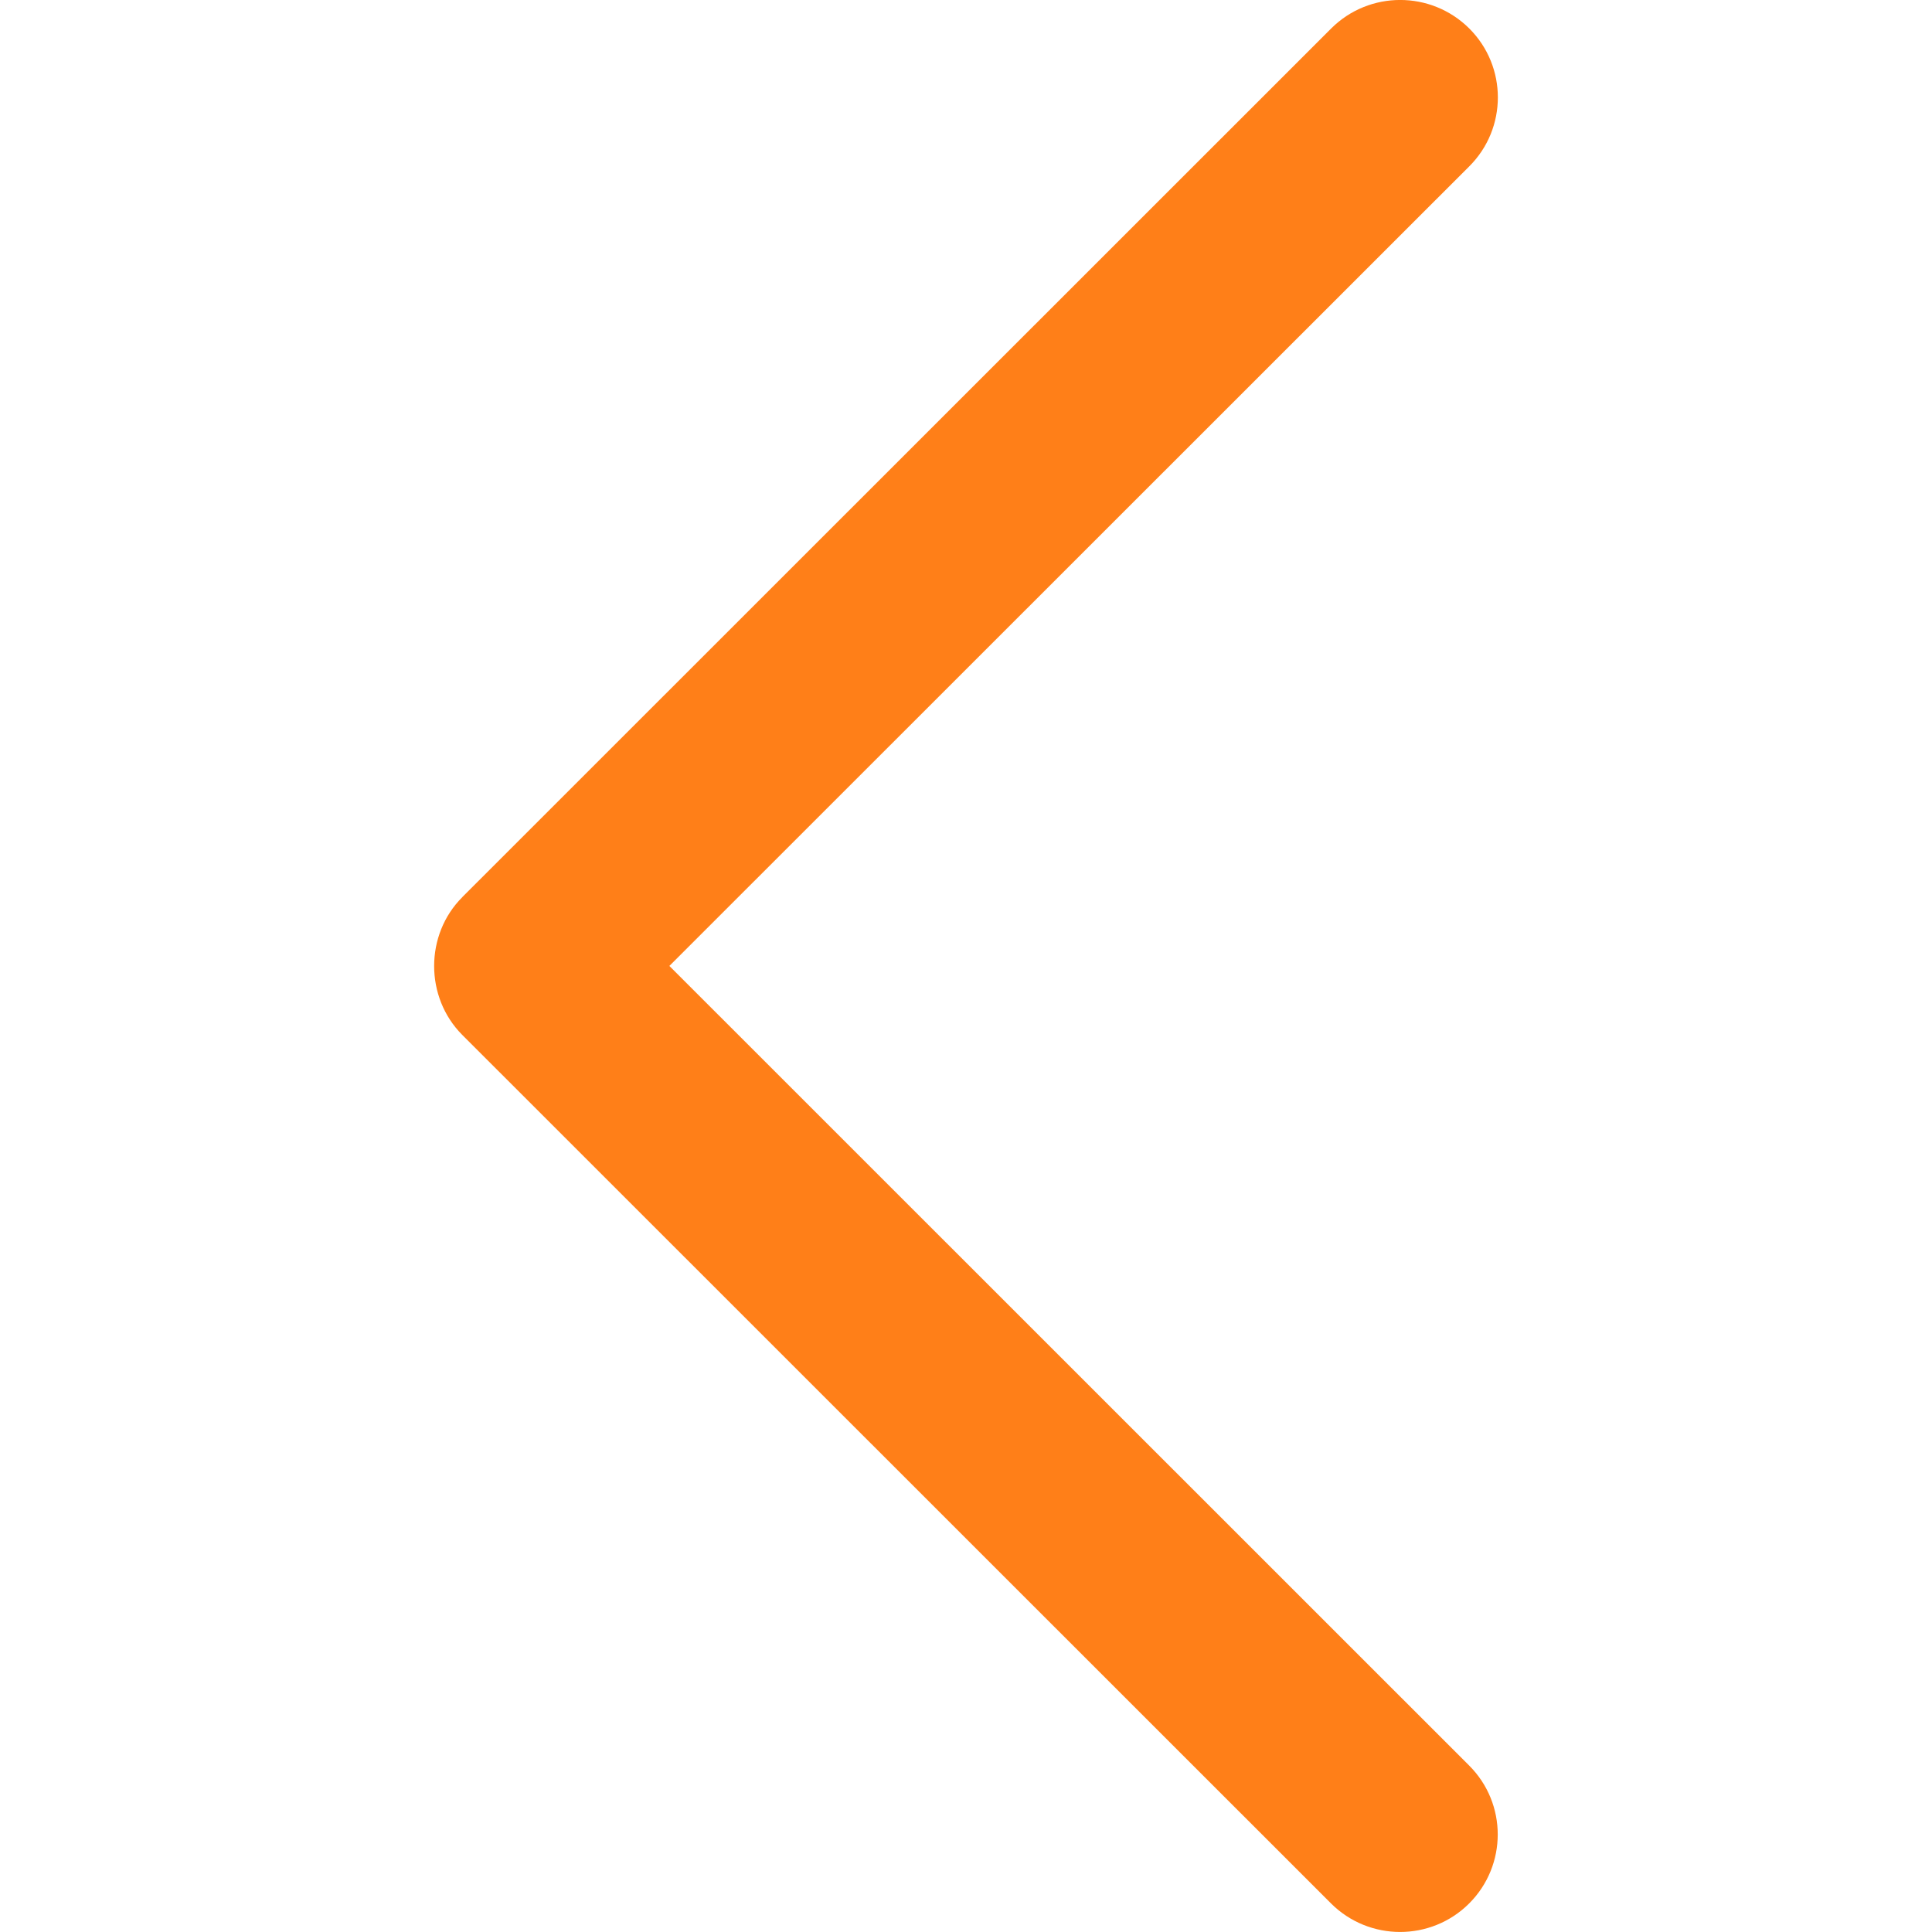
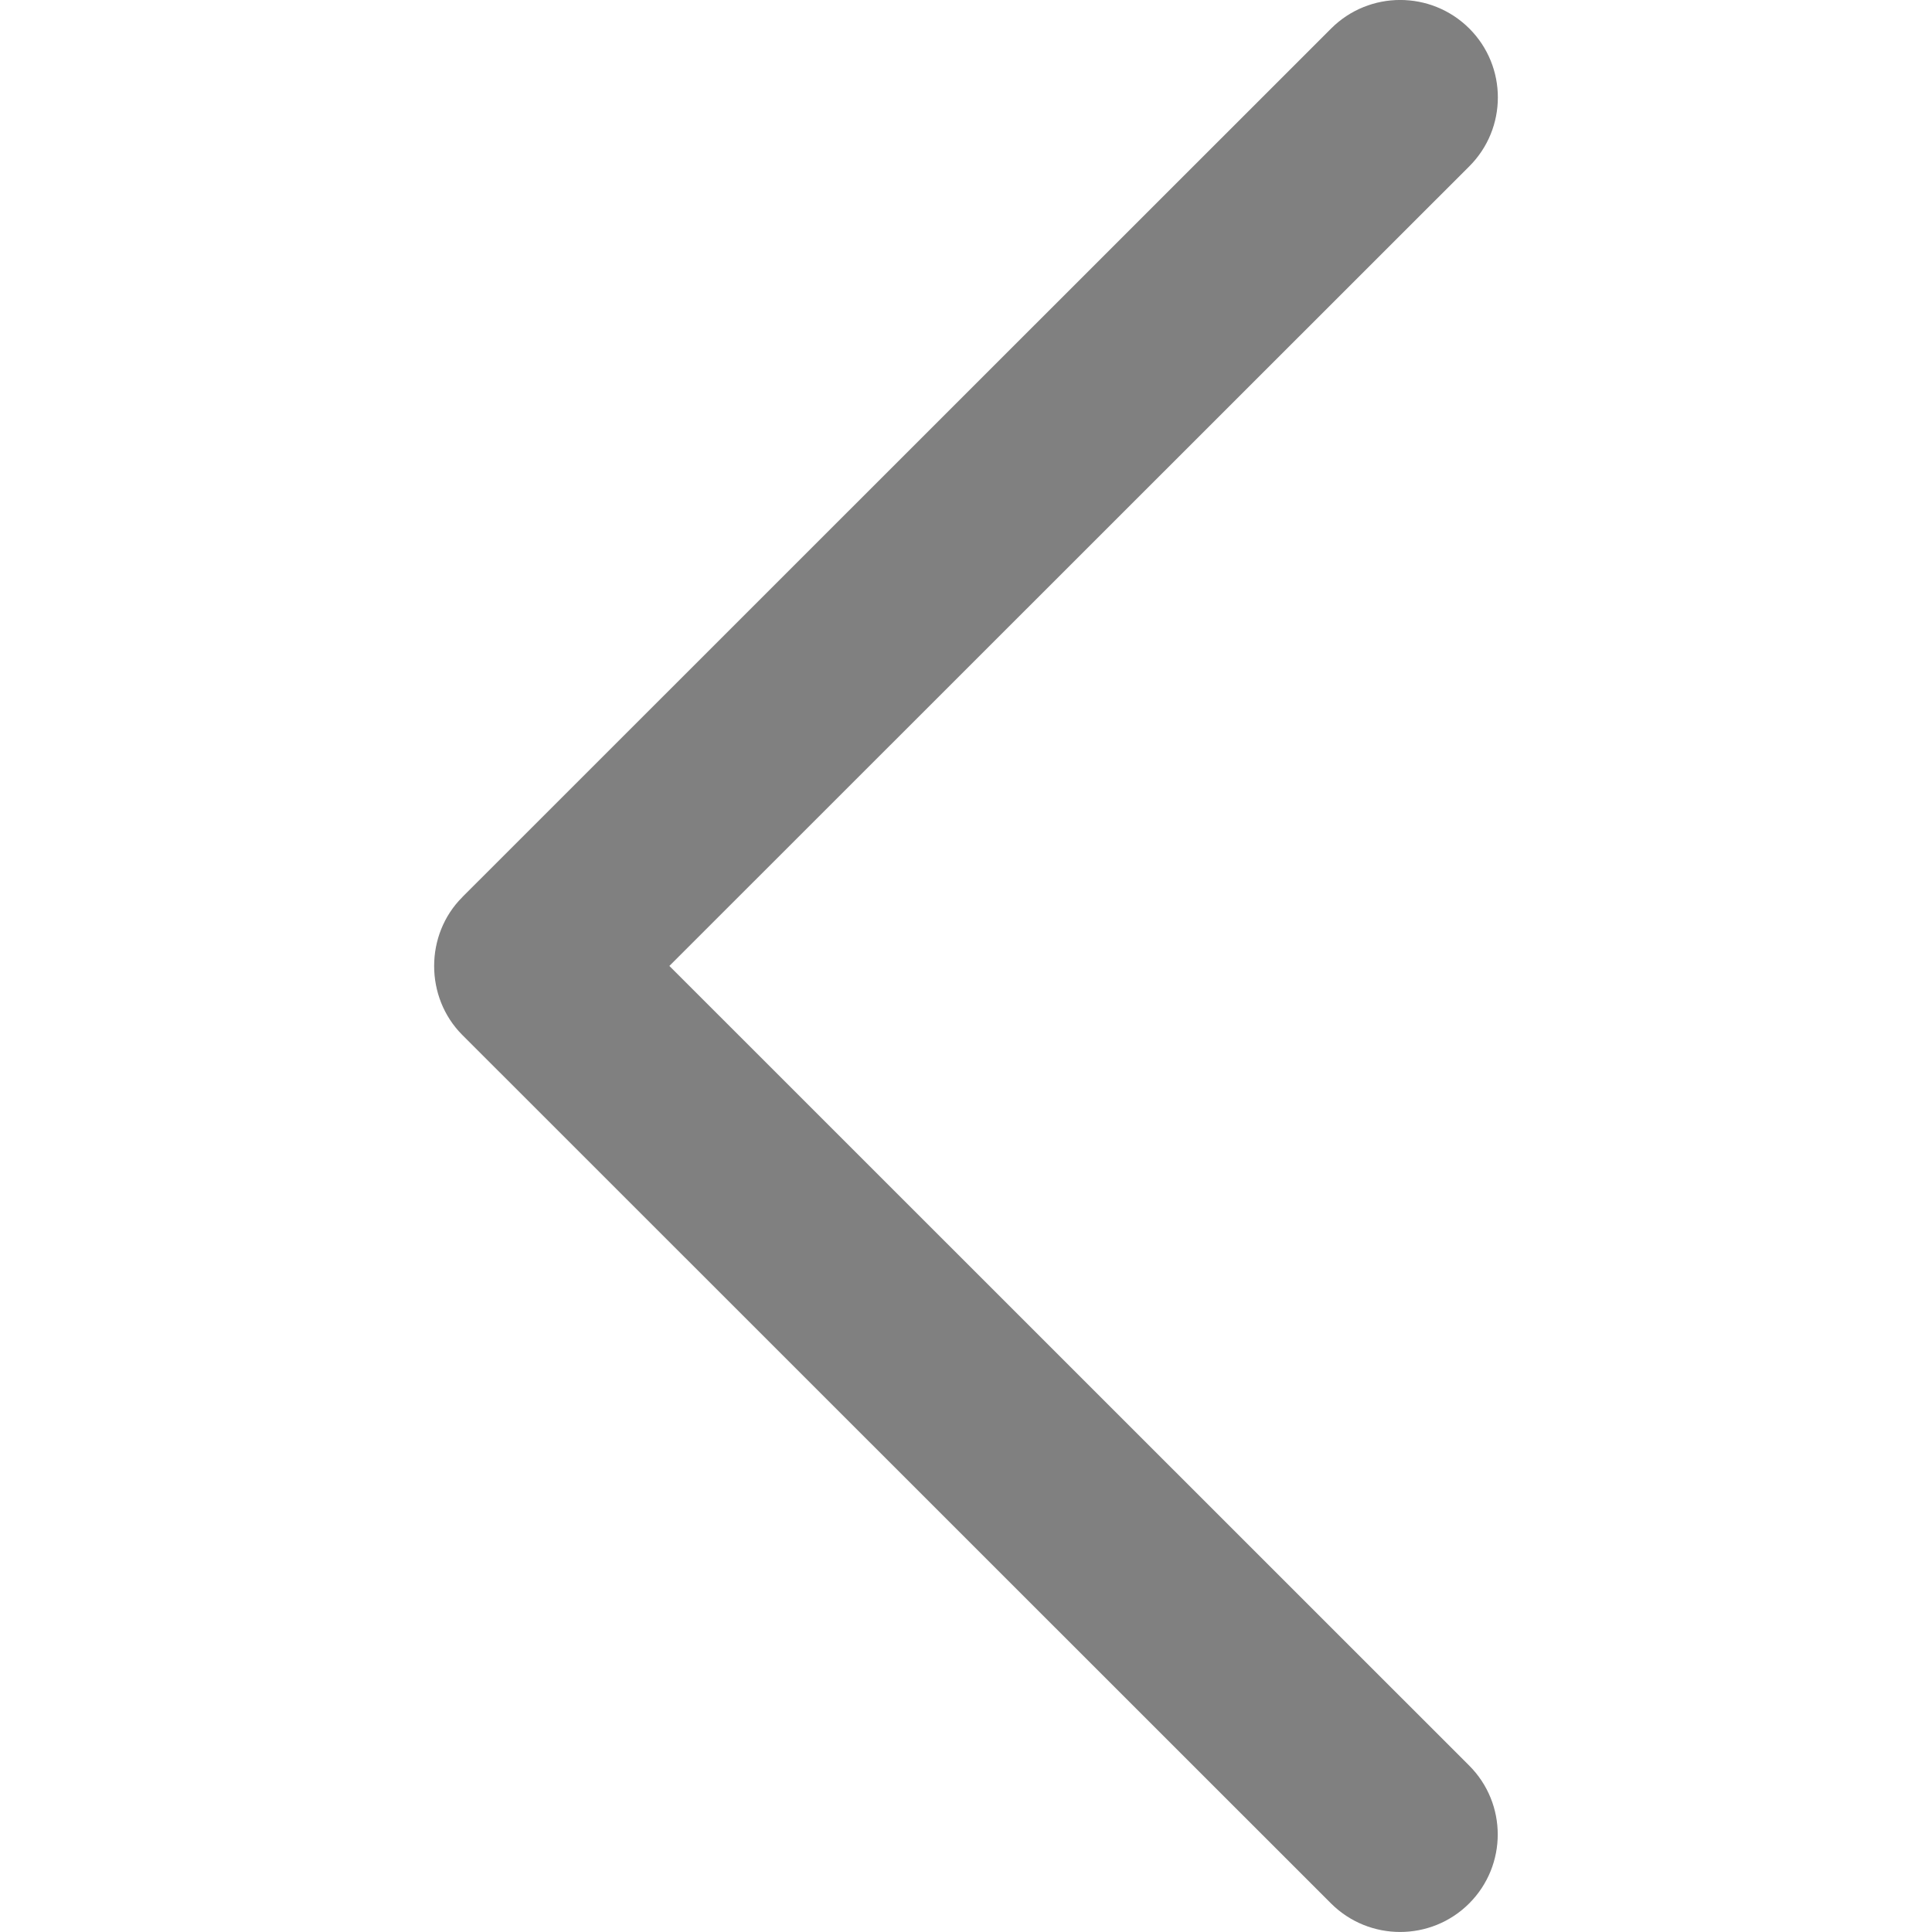
<svg xmlns="http://www.w3.org/2000/svg" enable-background="new 0 0 32 32" height="32px" id="Слой_1" version="1.1" viewBox="0 0 32 32" width="32px" xml:space="preserve">
  <defs id="defs18" />
-   <path d="M 7.658,14.858 22.048,0.472 c 0.631,-0.63 1.655,-0.63 2.288,0 0.631,0.63 0.631,1.653 0,2.283 L 11.087,15.999 24.334,29.243 c 0.631,0.63 0.631,1.653 0,2.284 -0.631,0.63 -1.656,0.63 -2.288,0 L 7.657,17.142 c -0.622,-0.623 -0.622,-1.663 0.002,-2.284 z" id="Chevron_Right" style="clip-rule:evenodd;fill:#ff7f18;fill-rule:evenodd;stroke-width:1.599" />
+   <path d="M 7.658,14.858 22.048,0.472 c 0.631,-0.63 1.655,-0.63 2.288,0 0.631,0.63 0.631,1.653 0,2.283 L 11.087,15.999 24.334,29.243 c 0.631,0.63 0.631,1.653 0,2.284 -0.631,0.63 -1.656,0.63 -2.288,0 L 7.657,17.142 c -0.622,-0.623 -0.622,-1.663 0.002,-2.284 z" id="Chevron_Right" style="clip-rule:evenodd;fill:#808080;fill-rule:evenodd;stroke-width:1.599" />
  <g id="g3" />
  <g id="g5" />
  <g id="g7" />
  <g id="g9" />
  <g id="g11" />
  <g id="g13" />
</svg>
